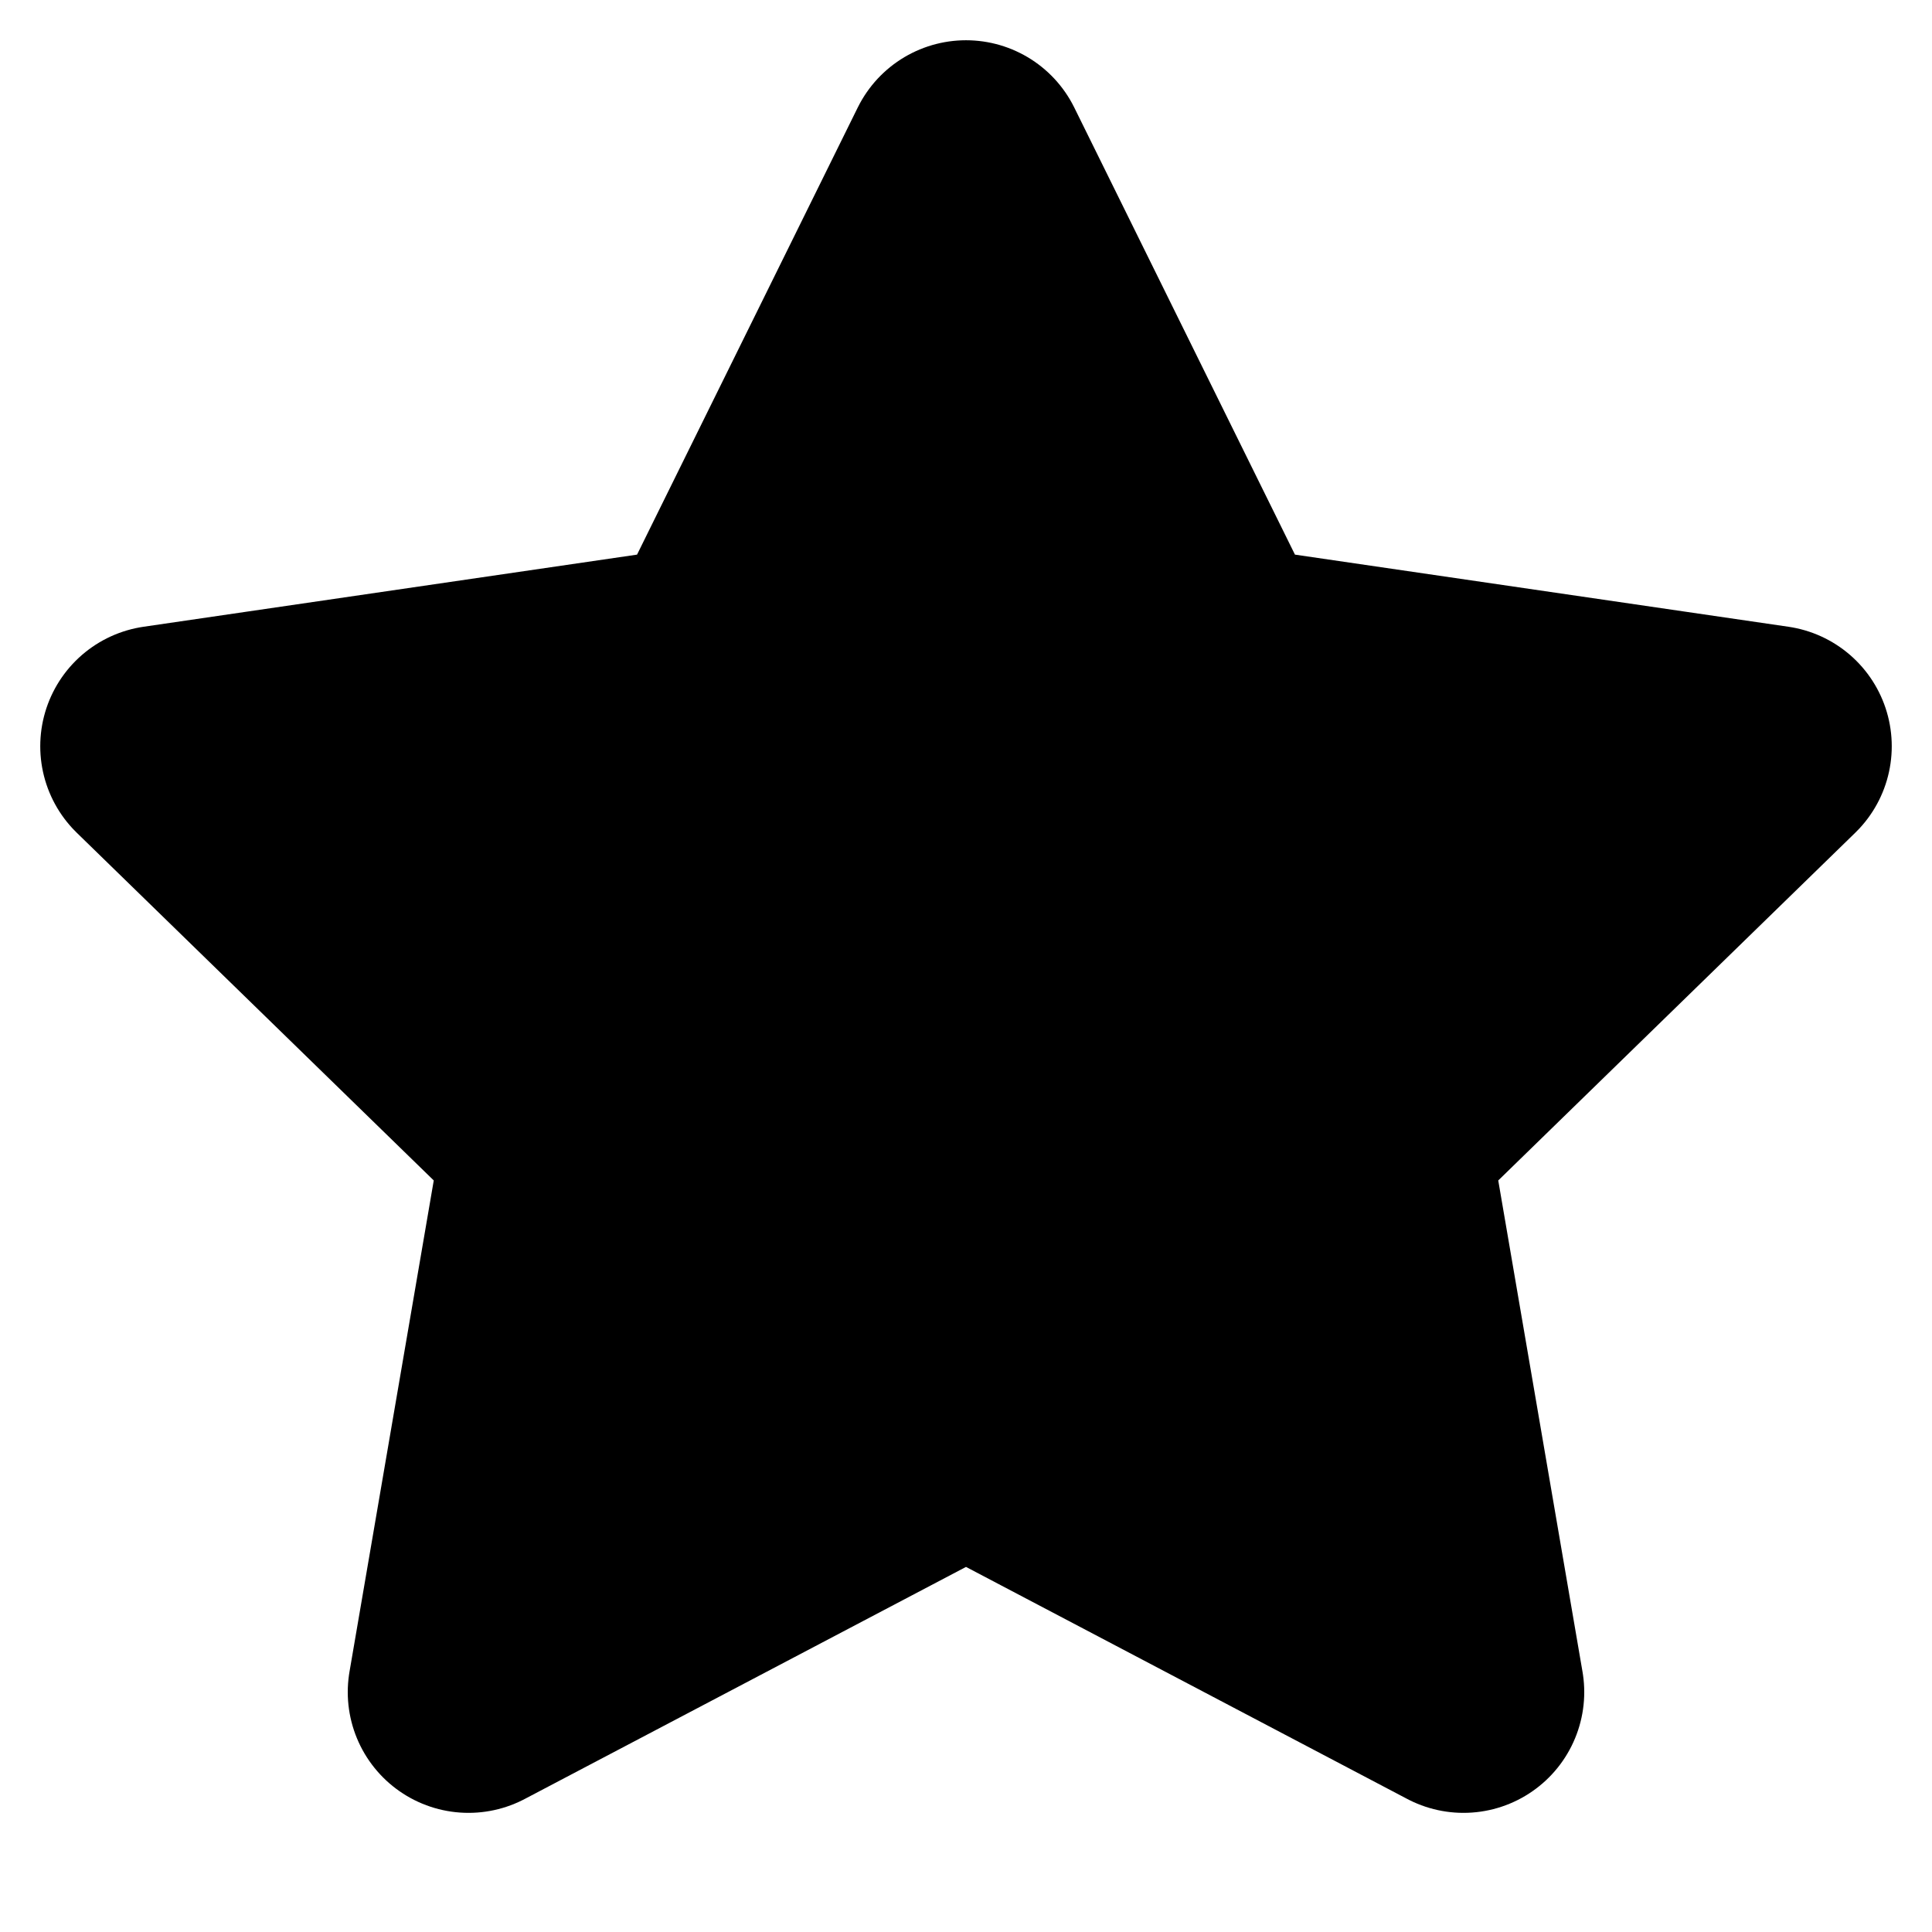
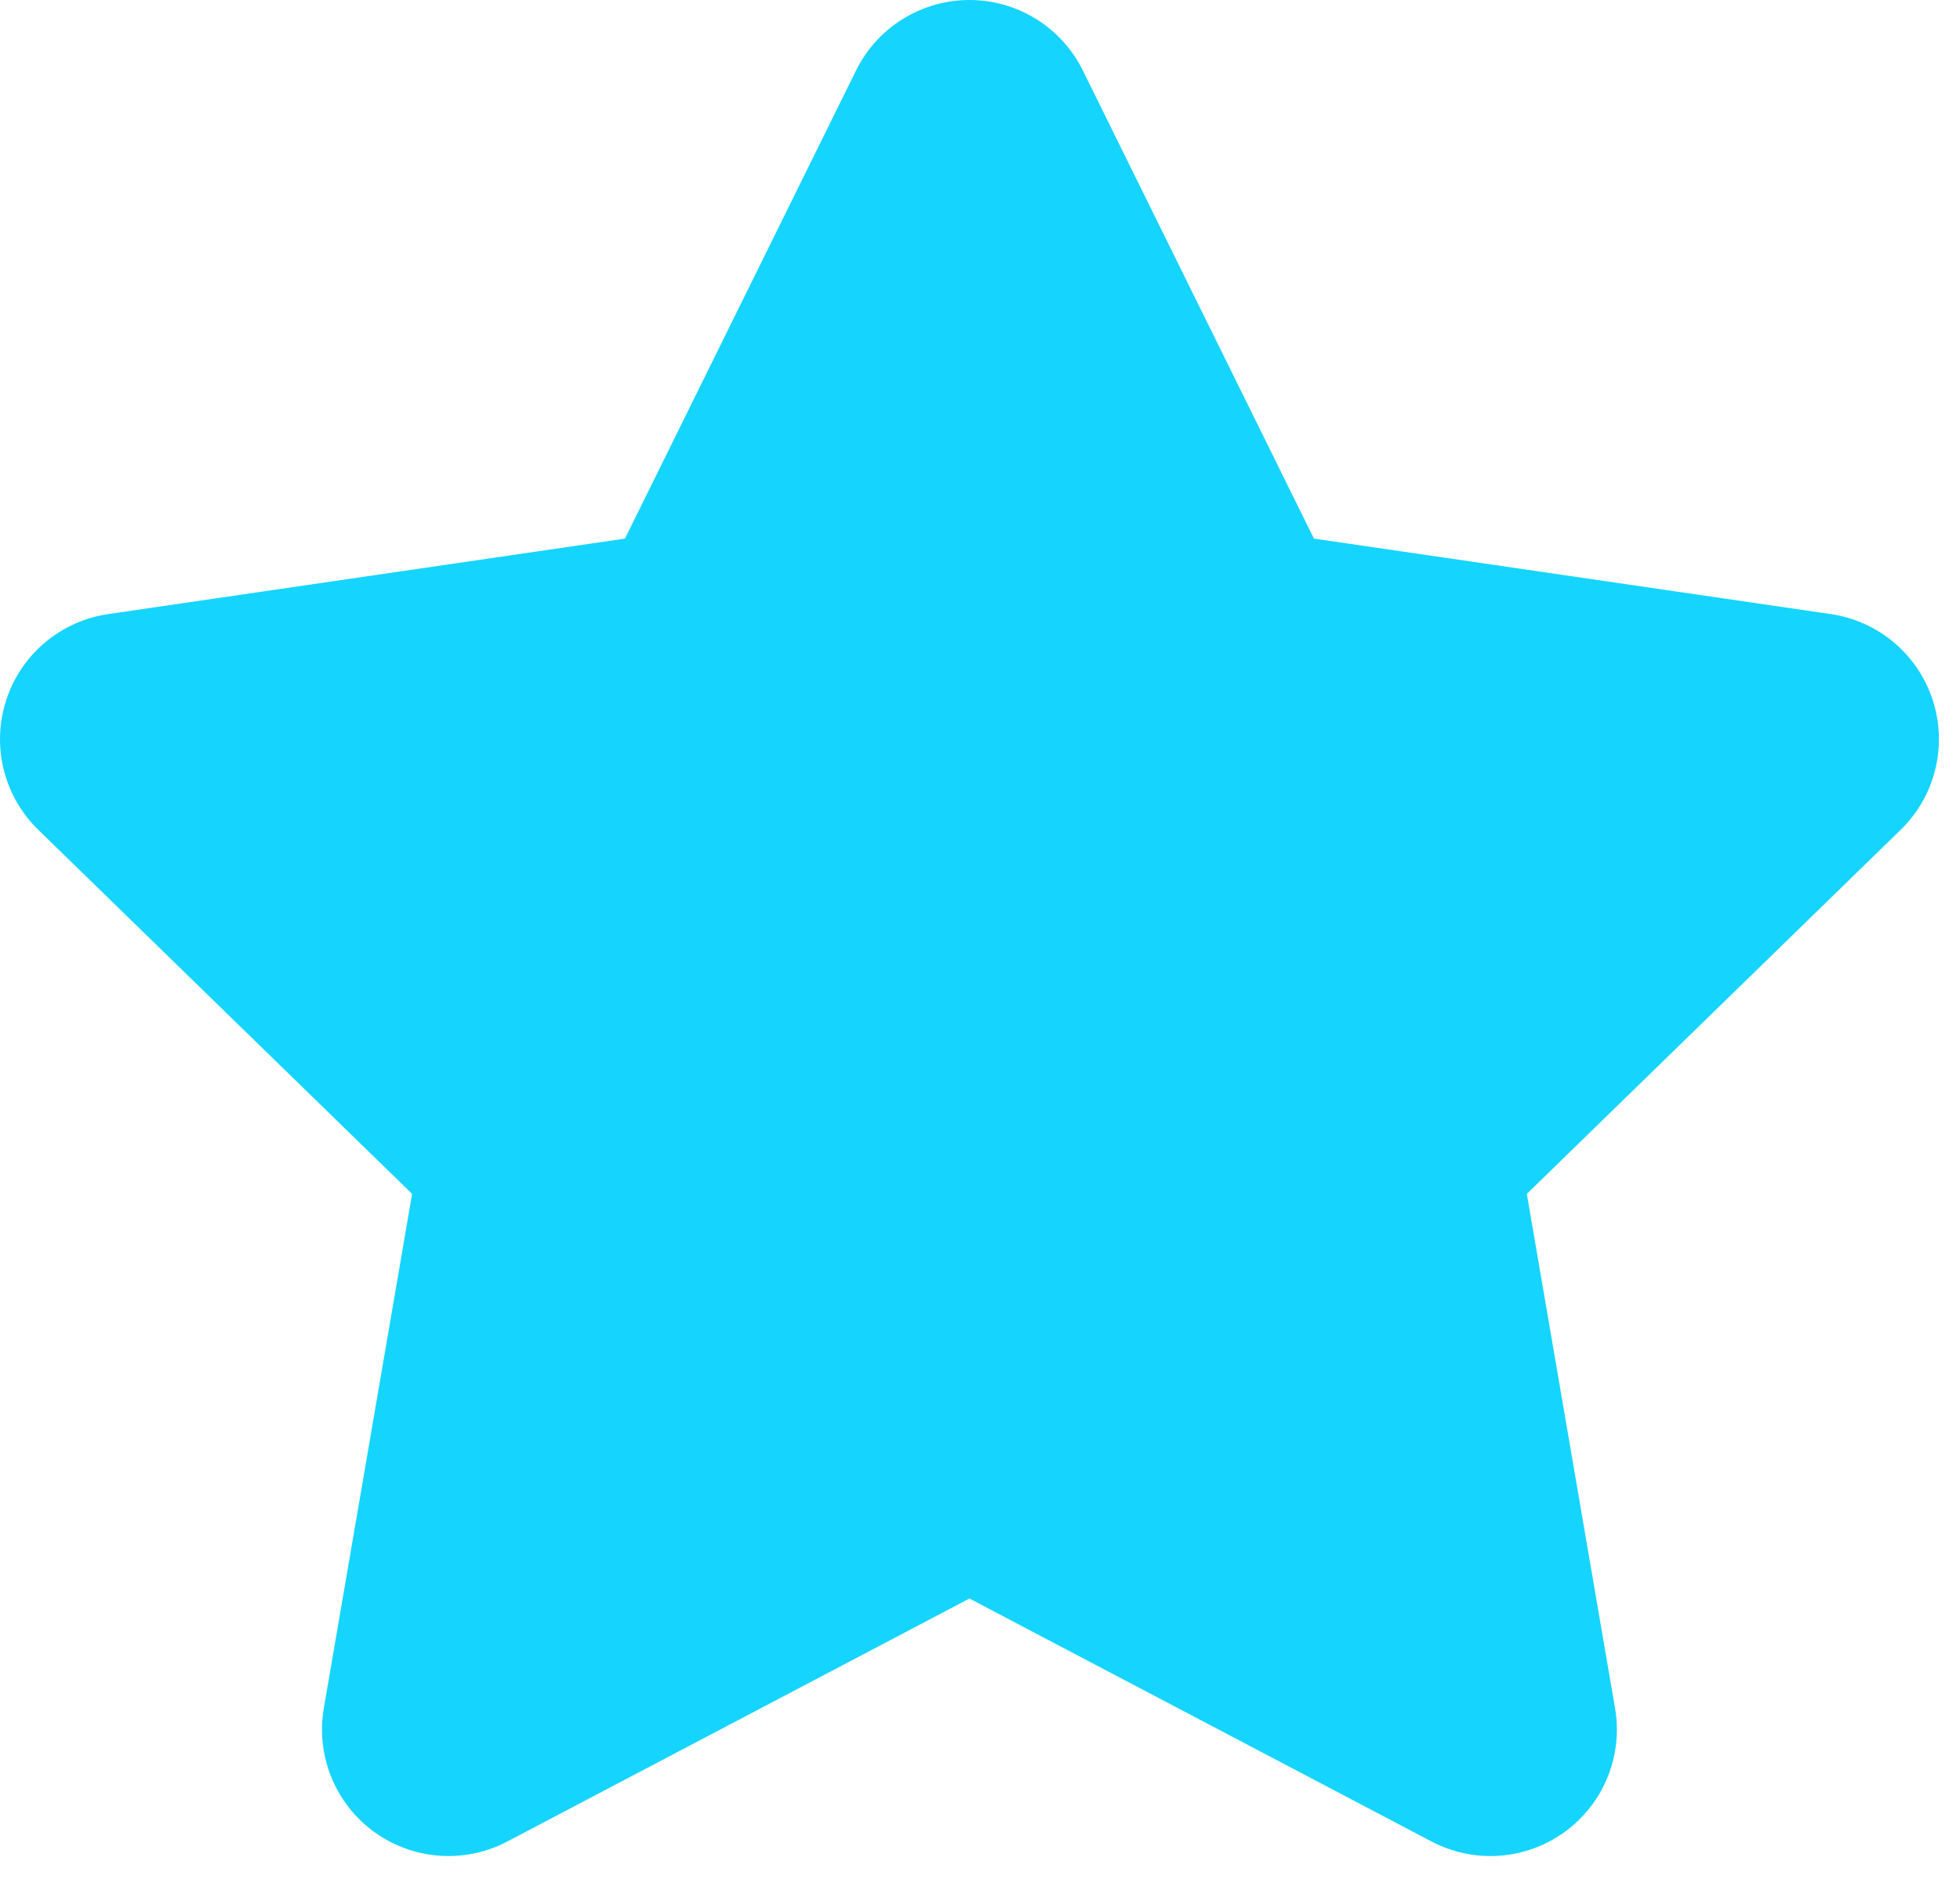
- <svg xmlns="http://www.w3.org/2000/svg" width="32" height="32" viewBox="0 0 24 24" fill="#000" stroke="currentColor" stroke-width="3" stroke-linecap="round" stroke-linejoin="round" class="feather feather-star">
-   <polygon points="12 2 15.09 8.26 22 9.27 17 14.14 18.18 21.02 12 17.77 5.82 21.02 7 14.14 2 9.27 8.91 8.26 12 2" />
+ <svg xmlns="http://www.w3.org/2000/svg" width="31" height="30" viewBox="0 0 31 30" fill="none">
+   <path d="M15.333 2L19.453 10.347L28.667 11.693L22 18.187L23.573 27.36L15.333 23.027L7.093 27.36L8.667 18.187L2 11.693L11.213 10.347L15.333 2Z" fill="#15D5FF" stroke="#15D5FF" stroke-width="4" stroke-linecap="round" stroke-linejoin="round" />
</svg>
